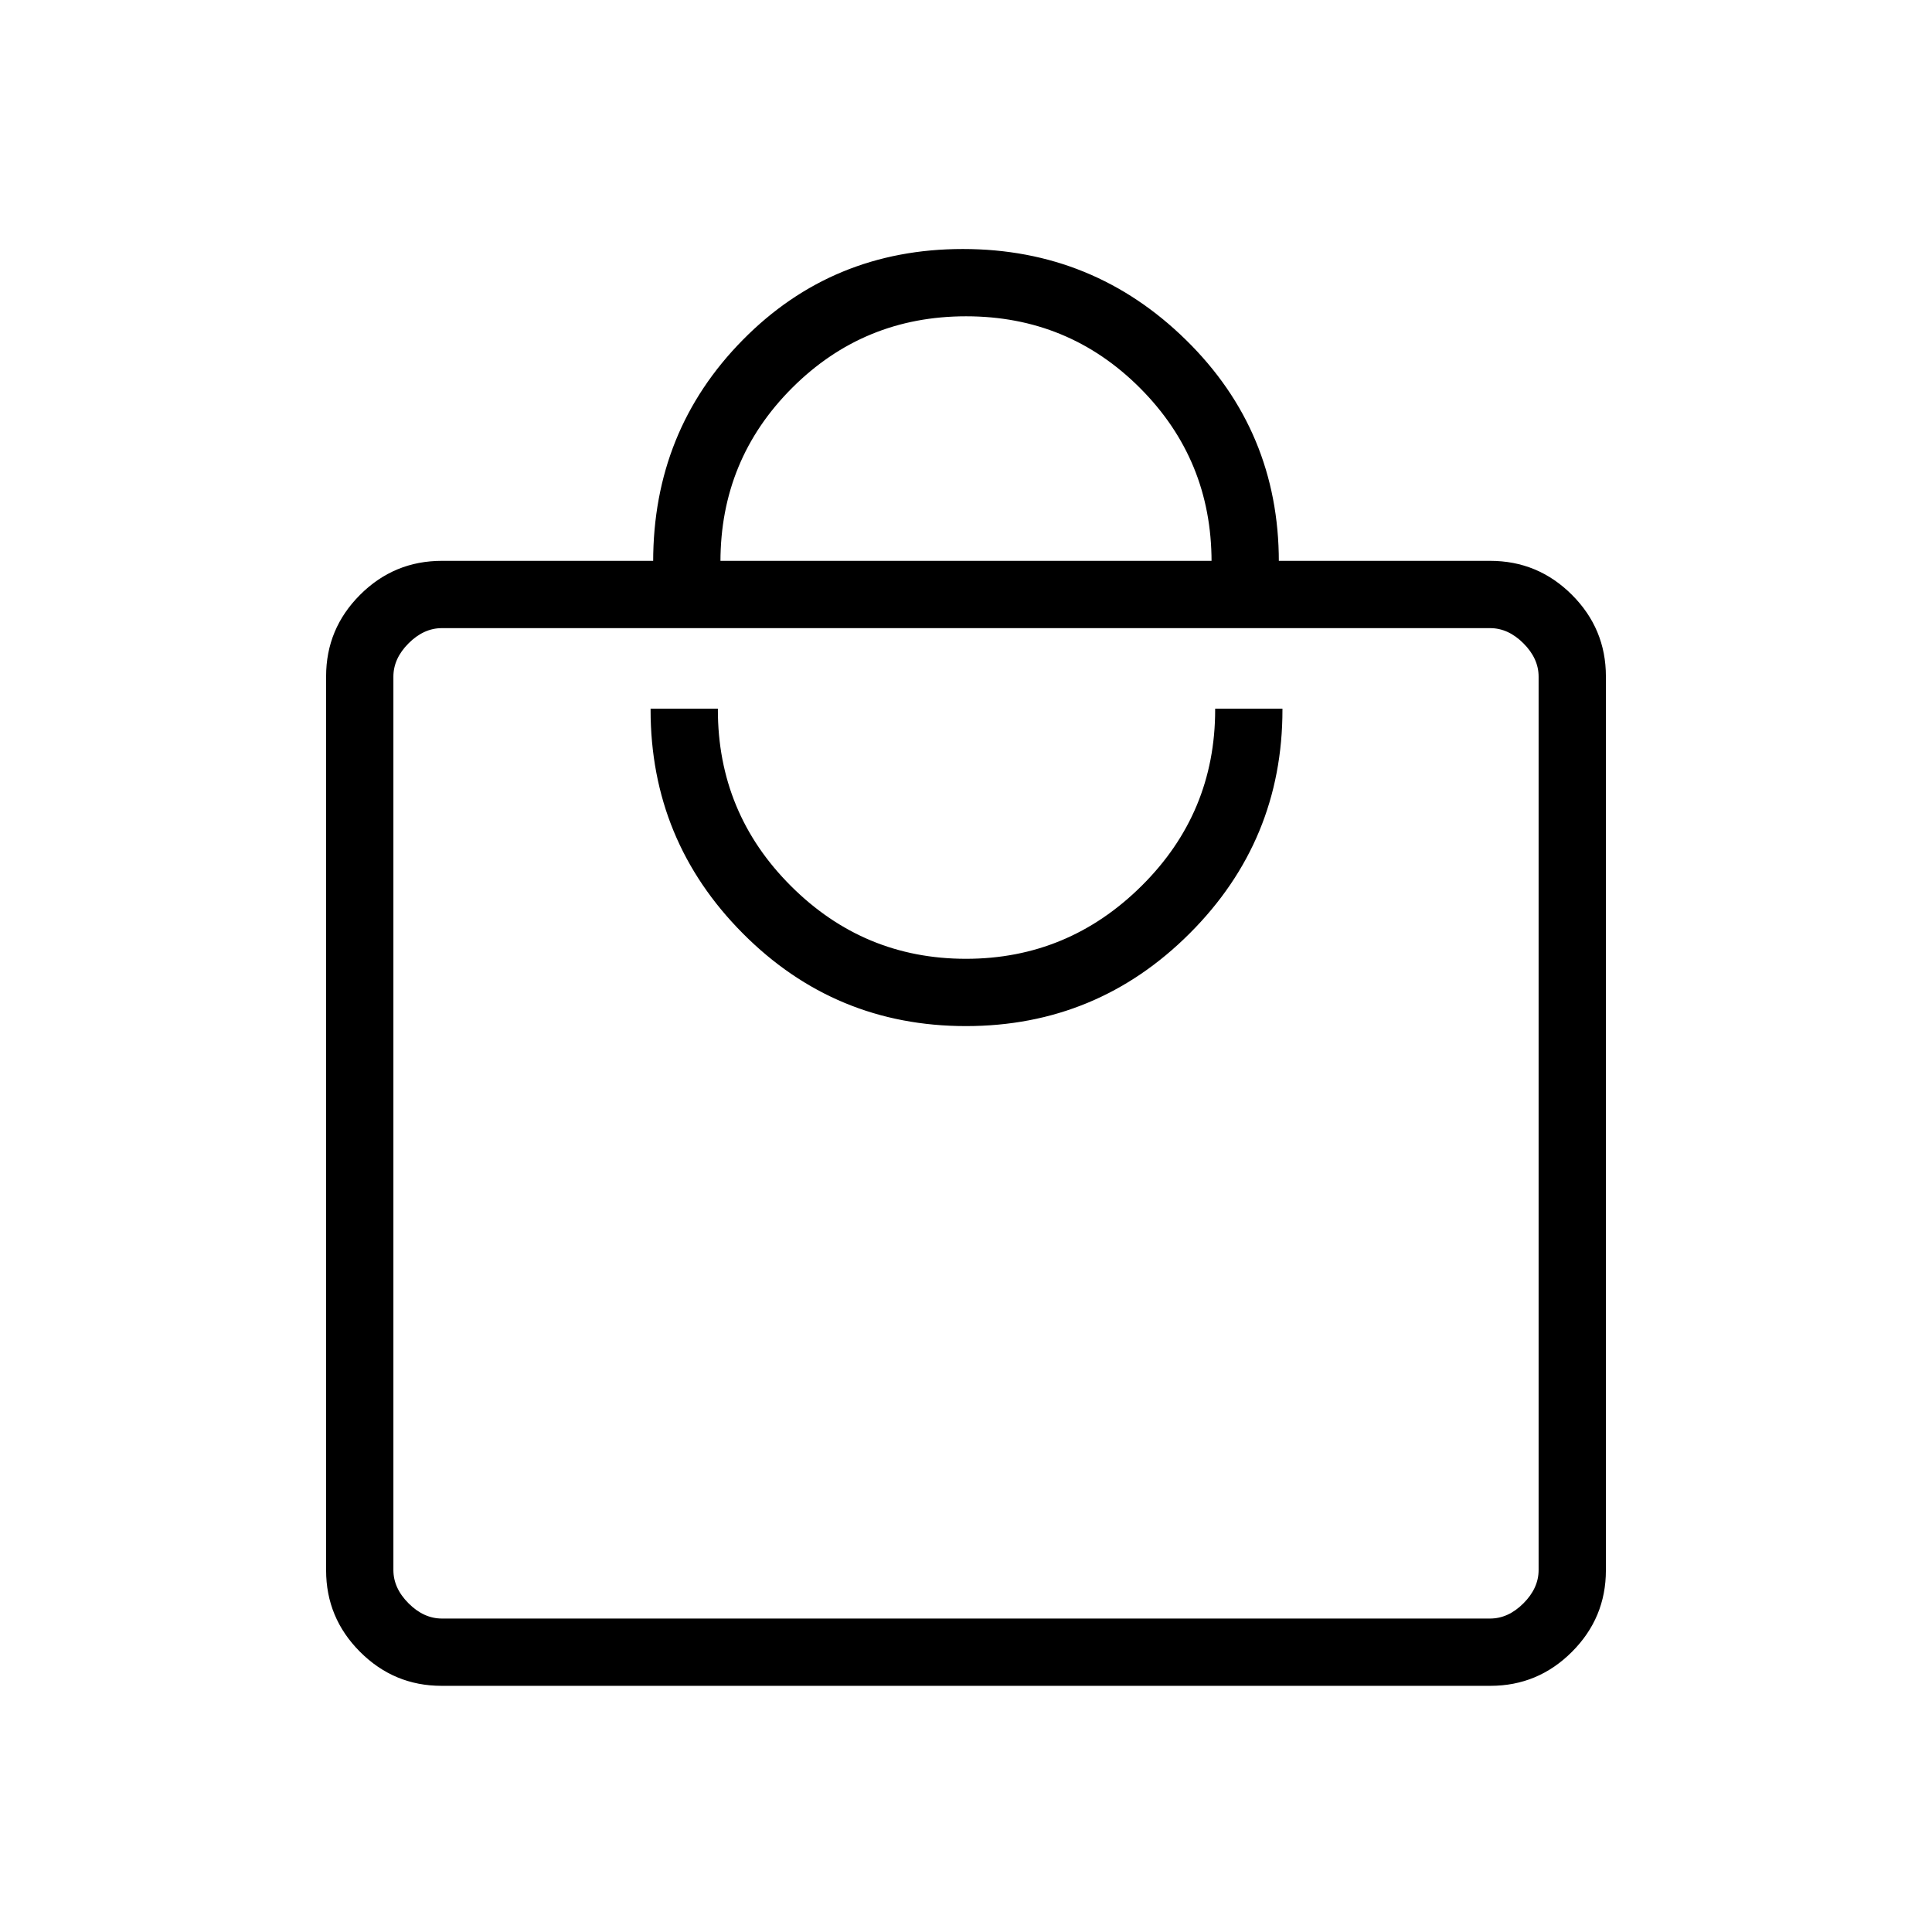
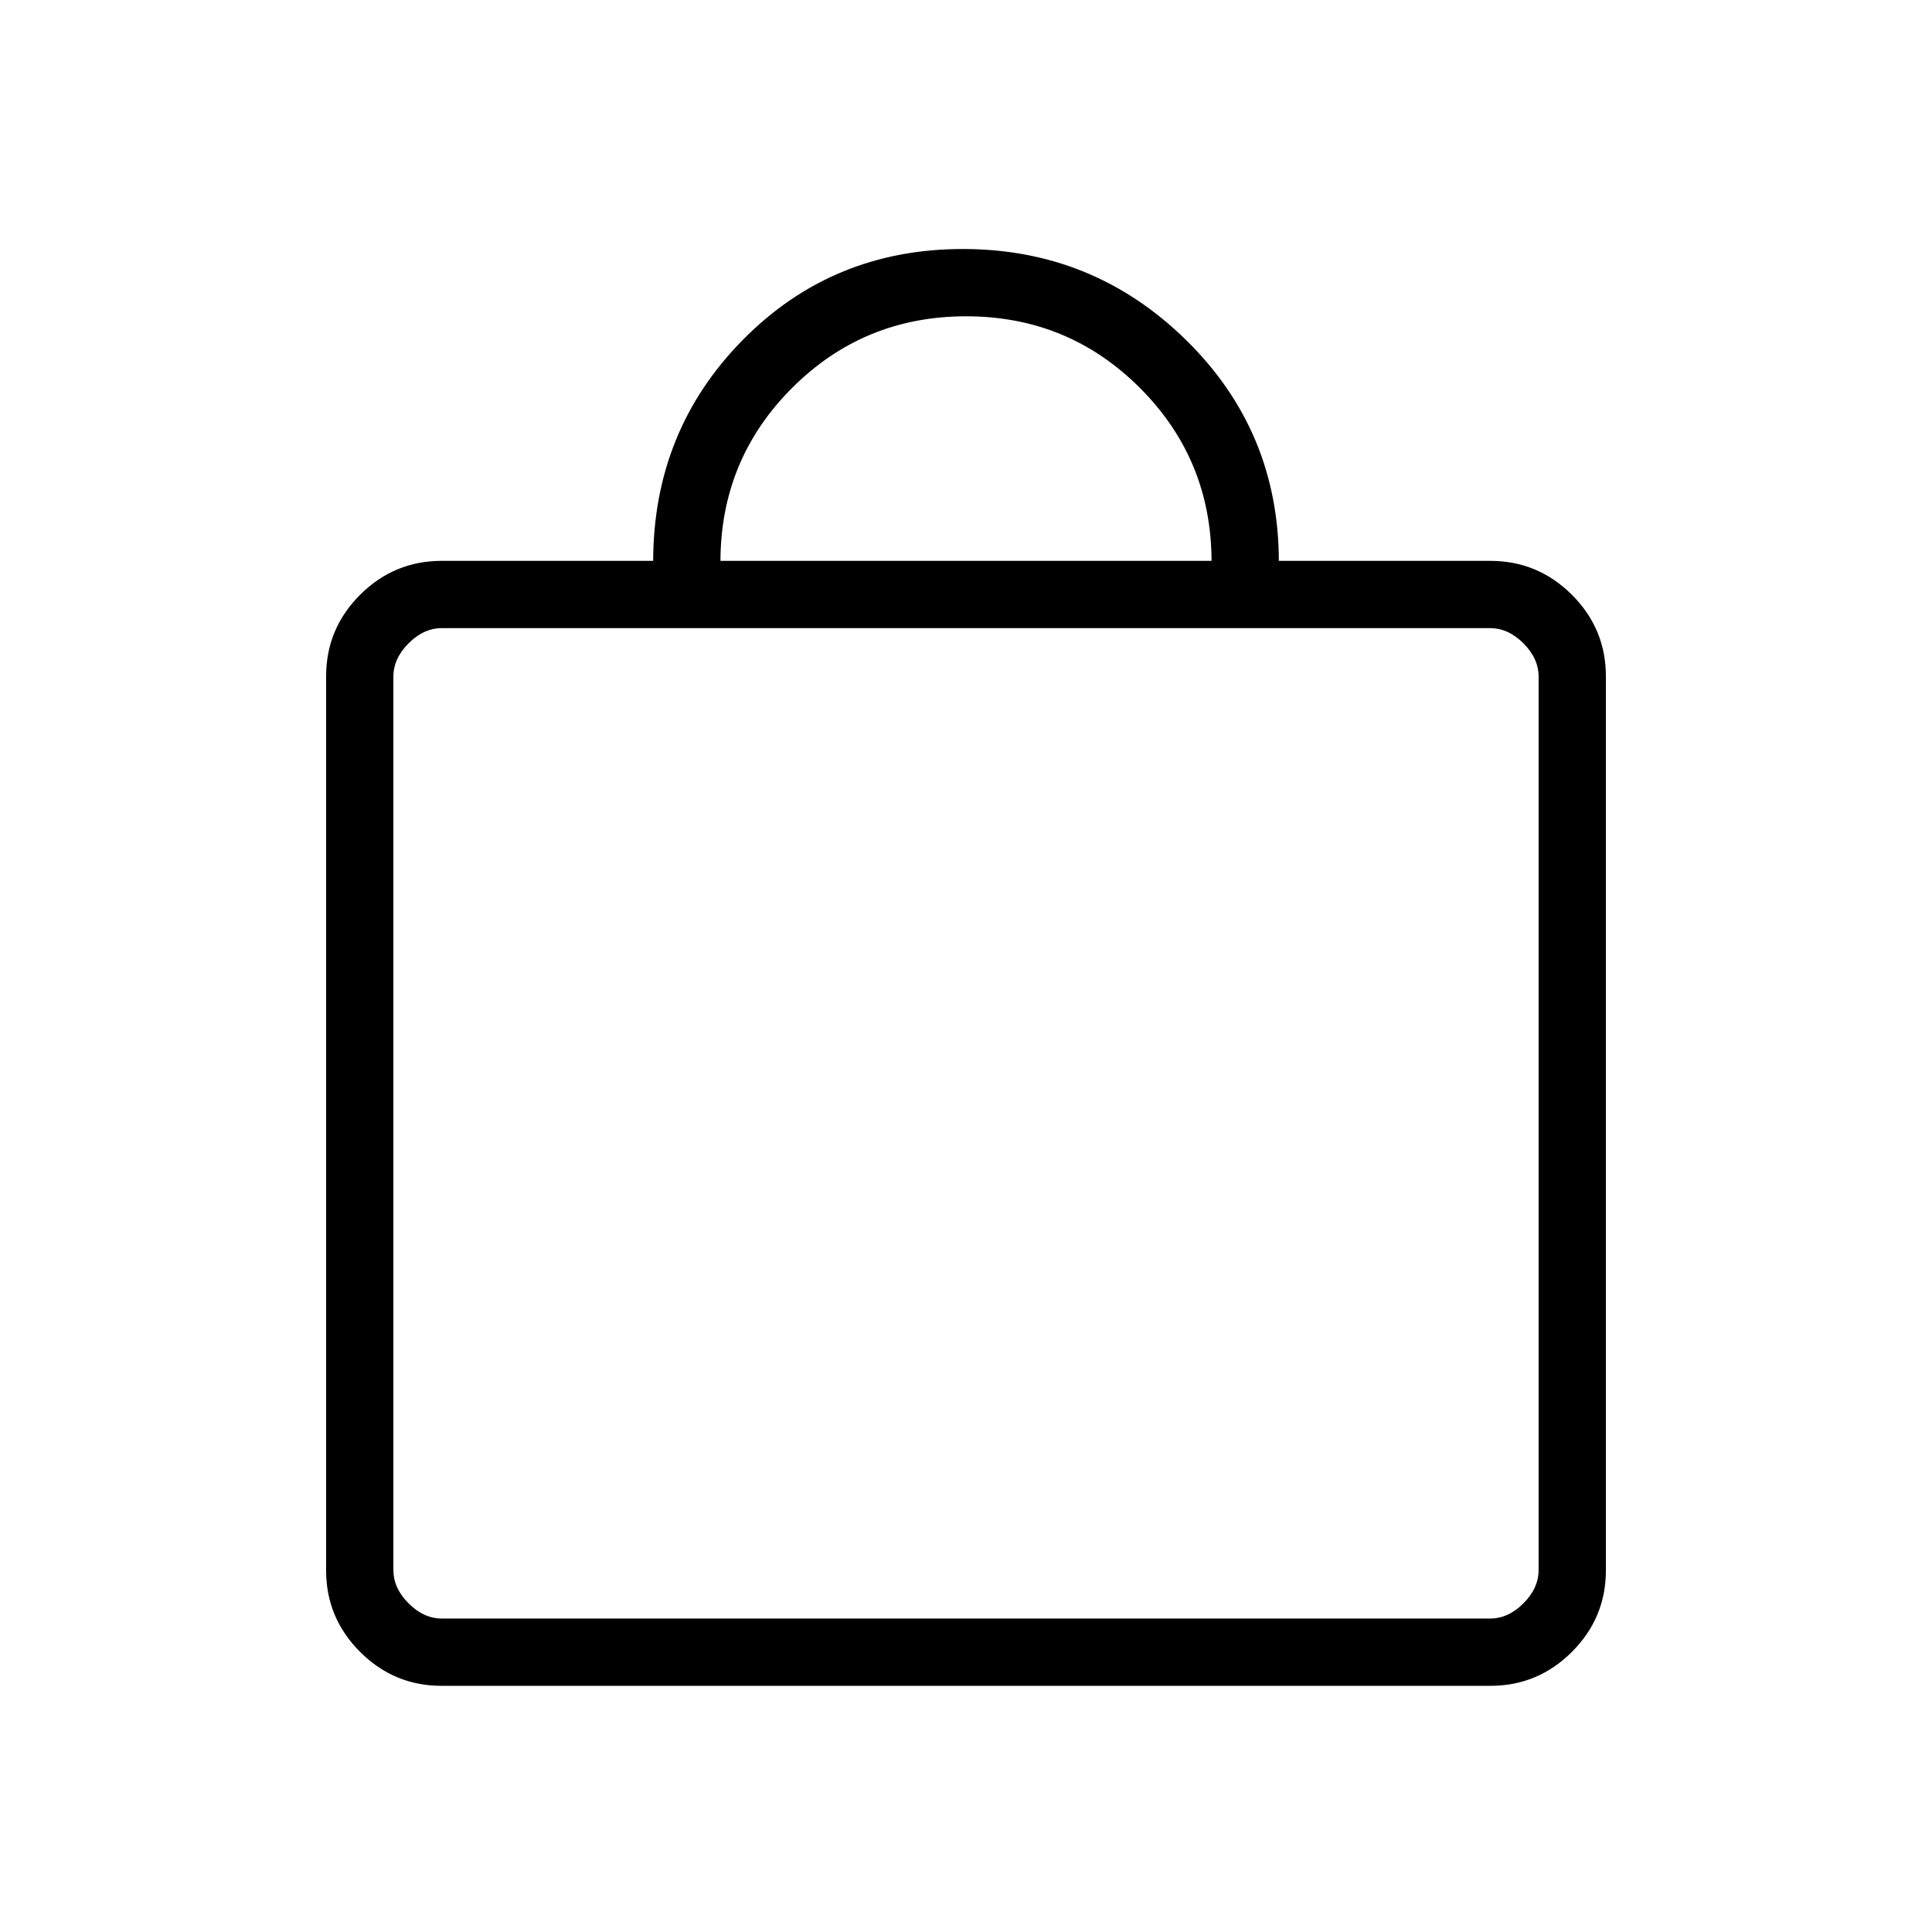
<svg xmlns="http://www.w3.org/2000/svg" fill="currentColor" stroke="currentColor" height="40" viewBox="0 96 960 960" width="40">
-   <path d="M219.407 933.18q-23.404 0-40.136-16.733-16.733-16.732-16.733-40.166V432.078q0-23.434 16.733-40.167 16.732-16.732 40.318-16.732h105.462q0-64.872 44.379-109.91 44.378-45.039 109.013-45.039 64.634 0 110.57 45.1 45.936 45.099 45.936 109.849h105.462q23.586 0 40.318 16.732 16.733 16.733 16.733 40.167v444.203q0 23.434-16.733 40.166-16.732 16.733-40.136 16.733H219.407Zm.182-32.436h520.822q9.23 0 16.923-7.692 7.692-7.693 7.692-16.923V432.23q0-9.23-7.692-16.923-7.693-7.692-16.923-7.692H219.589q-9.23 0-16.923 7.692-7.692 7.693-7.692 16.923v443.899q0 9.23 7.692 16.923 7.693 7.692 16.923 7.692Zm260.392-295.385q64.891 0 110.827-45.923 45.936-45.922 45.936-110.821h-32.436q0 51.513-36.681 87.91-36.681 36.398-87.654 36.398t-87.371-36.374q-36.397-36.374-36.397-87.934h-32.436q0 64.872 45.661 110.808 45.66 45.936 110.551 45.936Zm-122.494-230.18h245.026q0-51-35.723-86.756-35.724-35.757-86.757-35.757-51.033 0-86.79 35.733-35.756 35.733-35.756 86.78ZM194.974 900.744V407.615v493.129Z" />
+   <path d="M 219.407 933.18 q -23.404 0 -40.136 -16.733 q -16.733 -16.732 -16.733 -40.166 V 432.078 q 0 -23.434 16.733 -40.167 q 16.732 -16.732 40.318 -16.732 h 105.462 q 0 -64.872 44.379 -109.91 q 44.378 -45.039 109.013 -45.039 q 64.634 0 110.57 45.1 q 45.936 45.099 45.936 109.849 h 105.462 q 23.586 0 40.318 16.732 q 16.733 16.733 16.733 40.167 v 444.203 q 0 23.434 -16.733 40.166 q -16.732 16.733 -40.136 16.733 H 219.407 Z m 0.182 -32.436 h 520.822 q 9.23 0 16.923 -7.692 q 7.692 -7.693 7.692 -16.923 V 432.23 q 0 -9.23 -7.692 -16.923 q -7.693 -7.692 -16.923 -7.692 H 219.589 q -9.23 0 -16.923 7.692 q -7.692 7.693 -7.692 16.923 v 443.899 q 0 9.23 7.692 16.923 q 7.693 7.692 16.923 7.692 Z m 260.392 -295.385 Z m -122.494 -230.18 h 245.026 q 0 -51 -35.723 -86.756 q -35.724 -35.757 -86.757 -35.757 q -51.033 0 -86.79 35.733 q -35.756 35.733 -35.756 86.78 Z M 194.974 900.744 V 407.615 v 493.129 Z" />
</svg>
